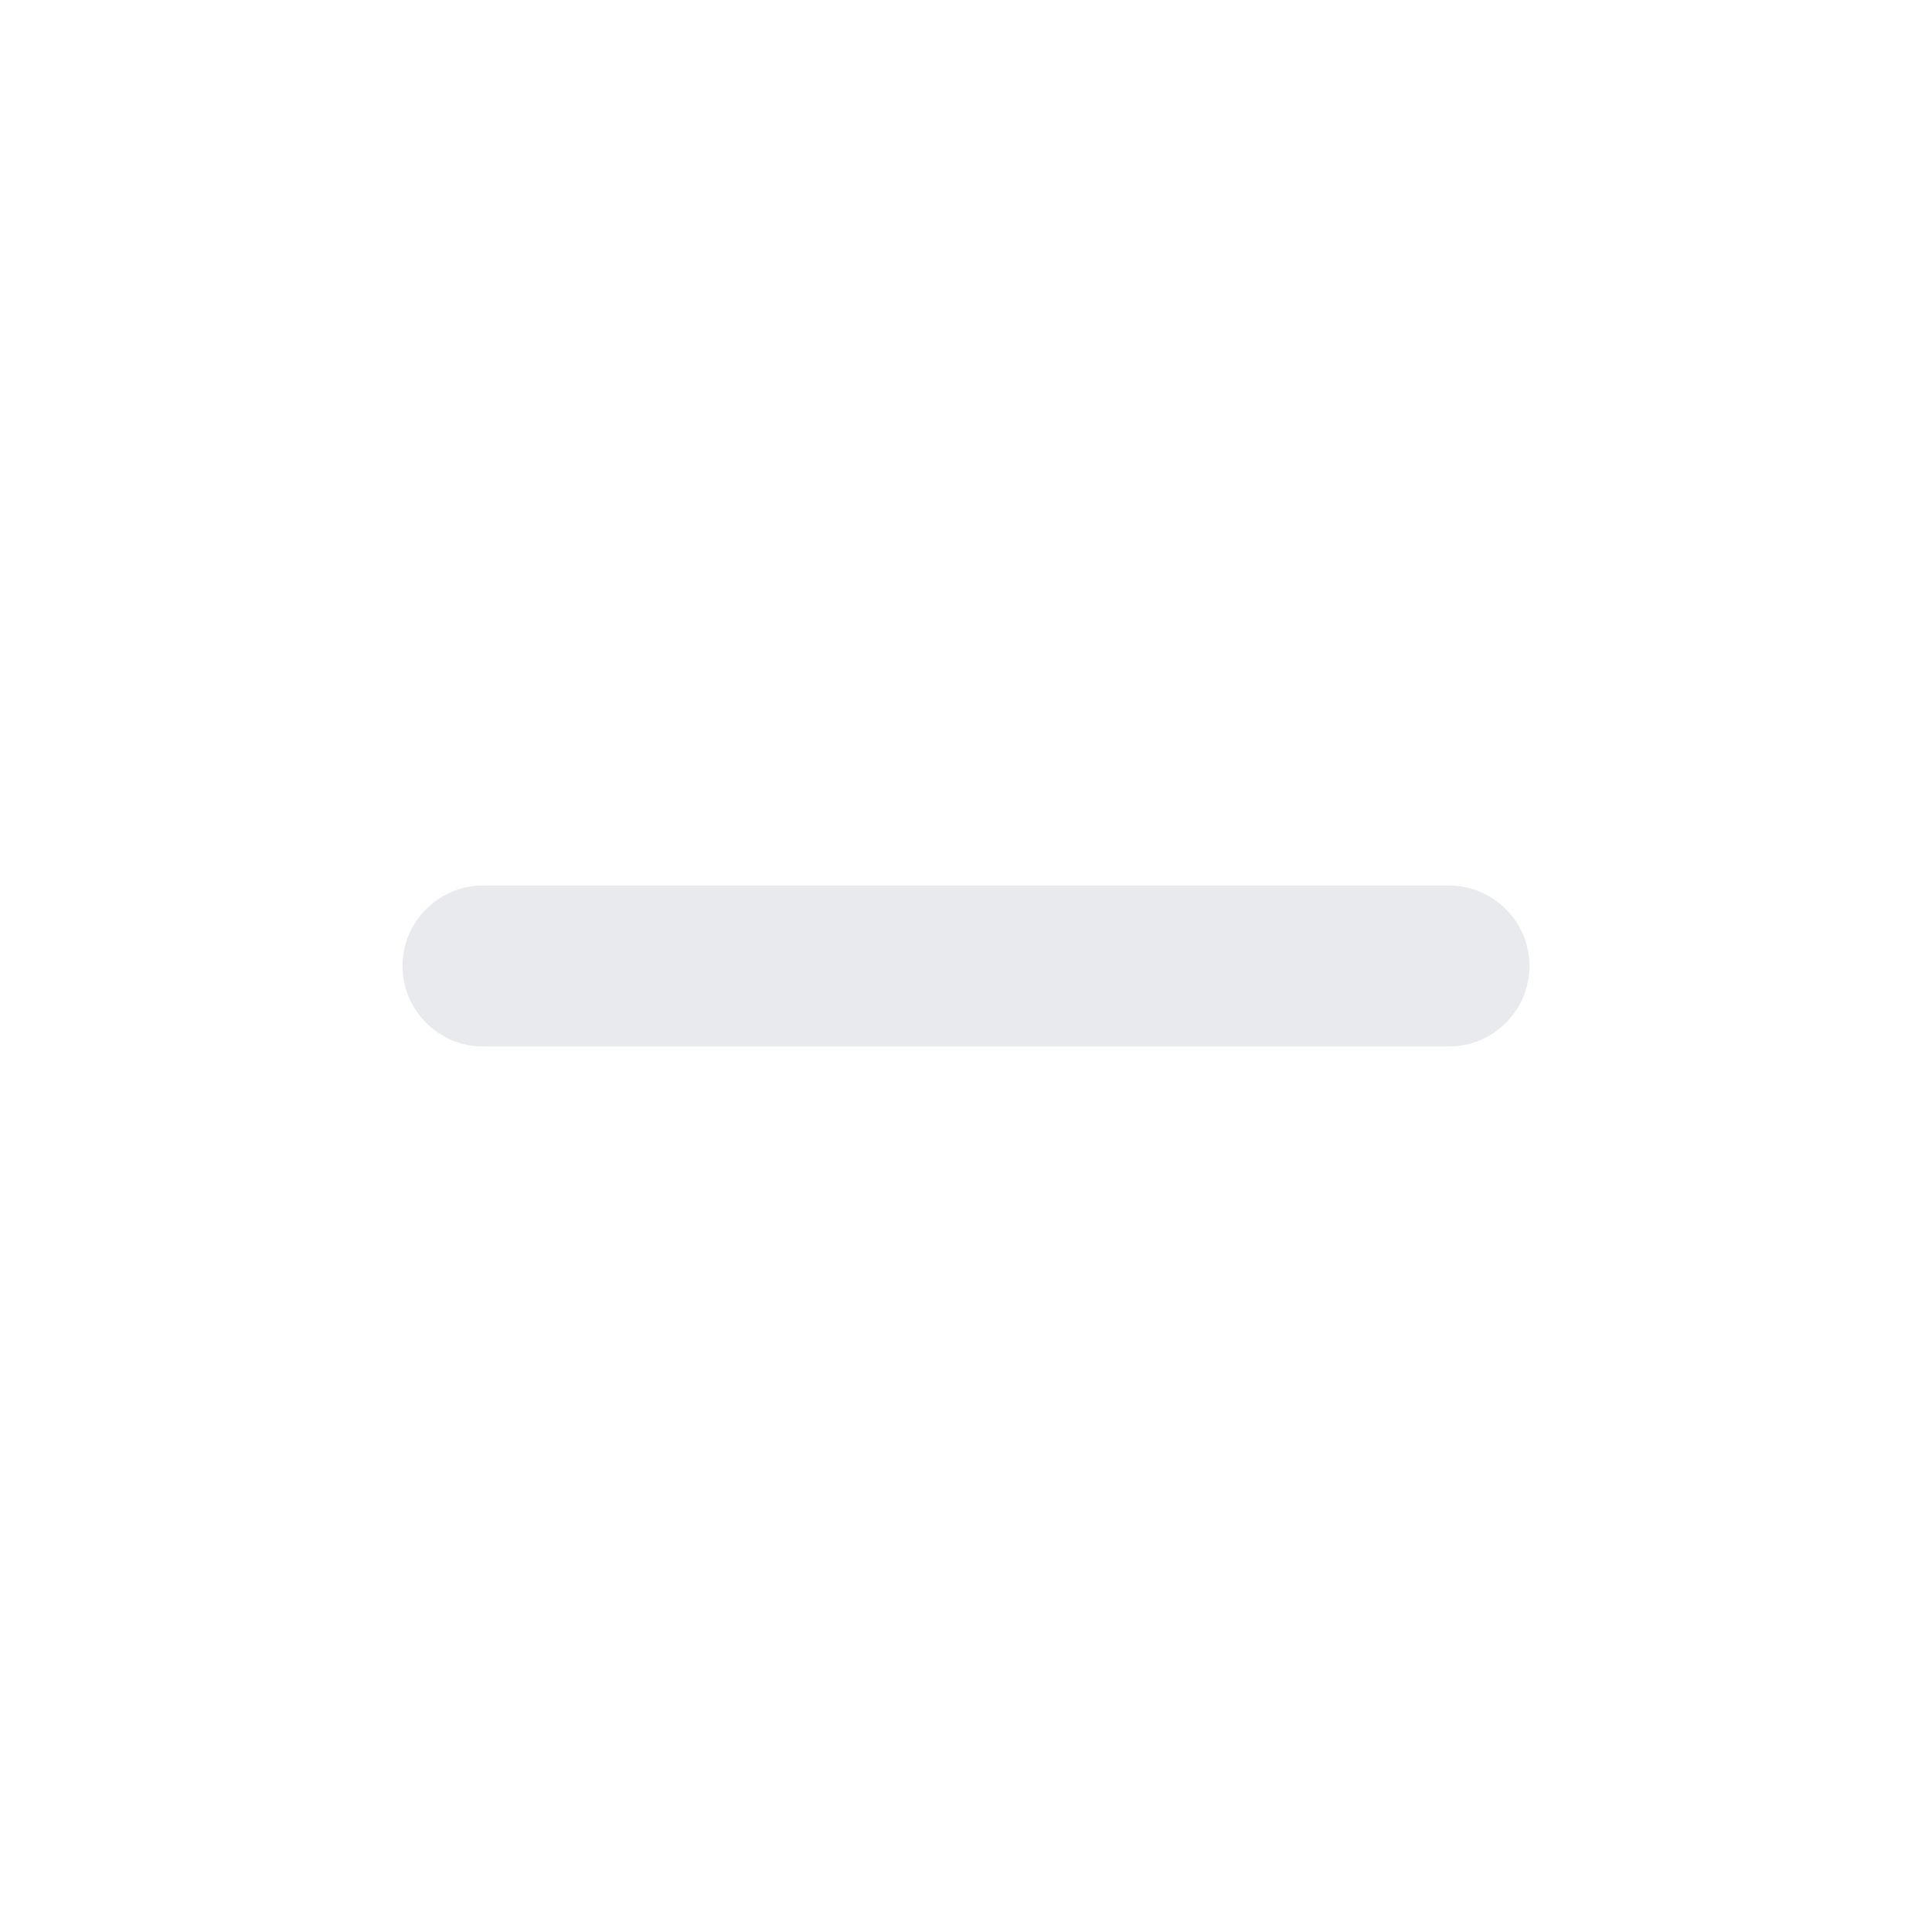
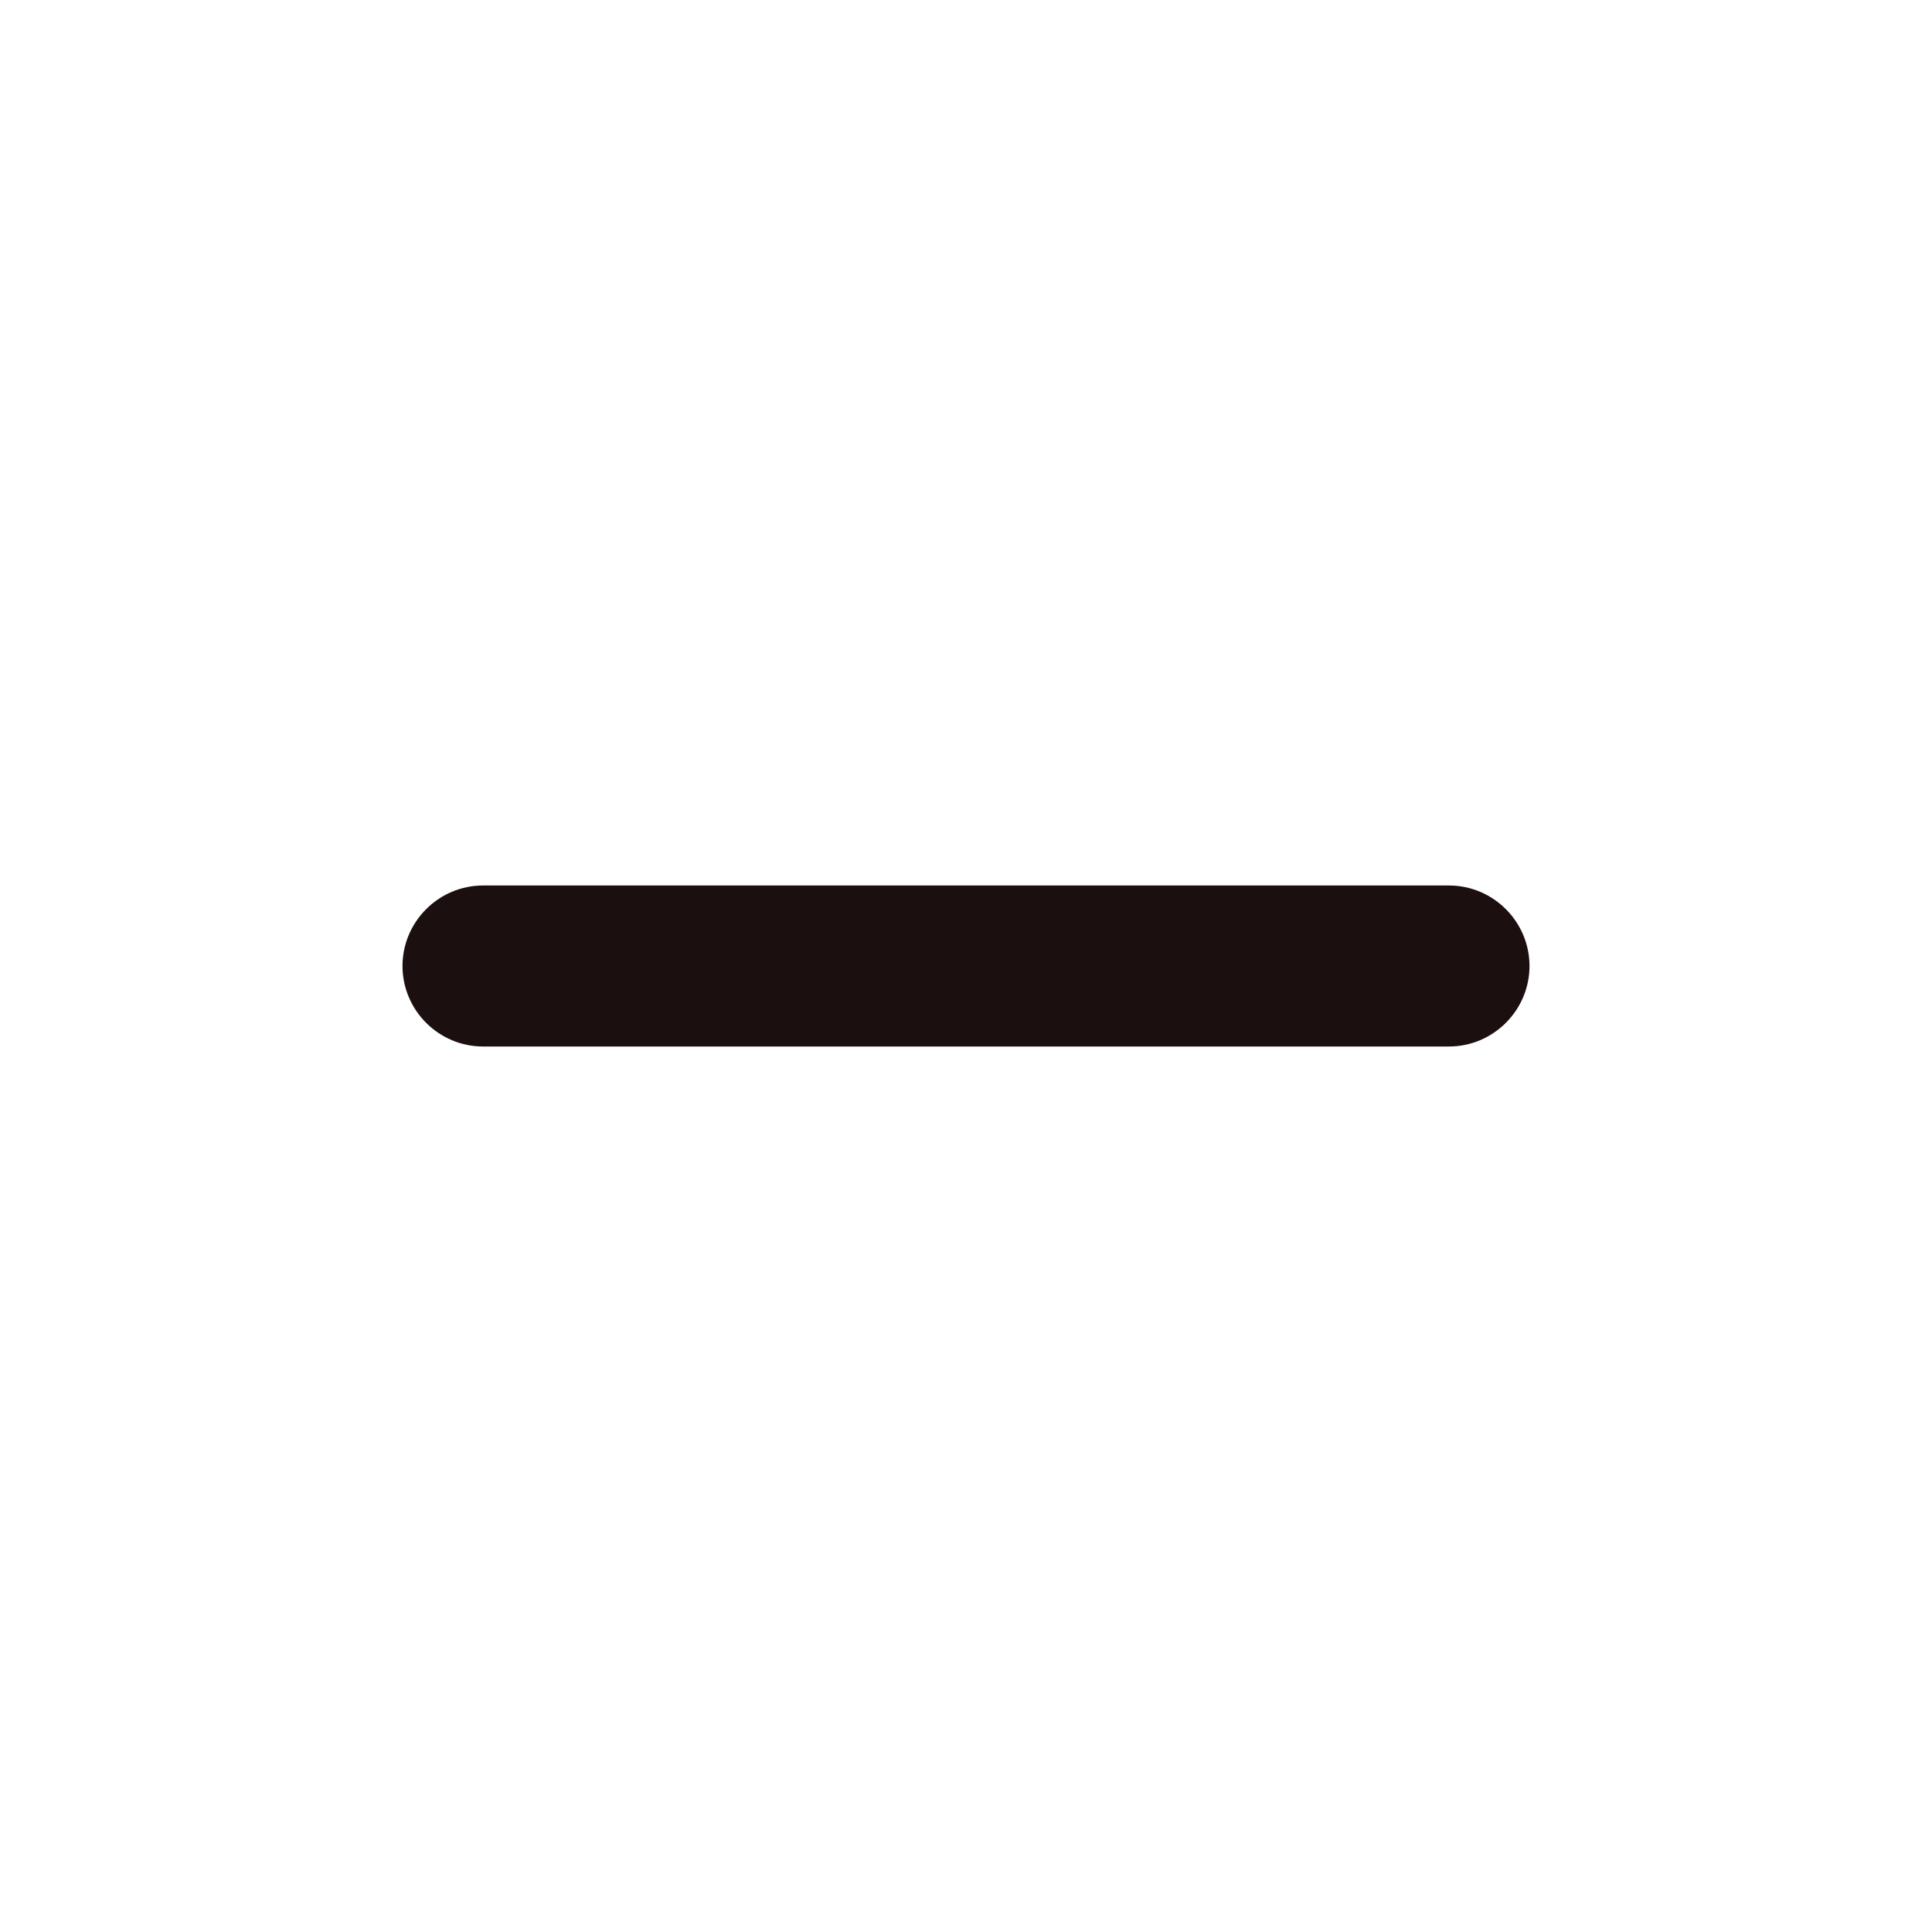
- <svg xmlns="http://www.w3.org/2000/svg" height="24px" viewBox="0 0 24 24" width="24px" fill="#e8eaed">
+ <svg xmlns="http://www.w3.org/2000/svg" height="24px" viewBox="0 0 24 24" width="24px" fill="#1C0F0F">
  <path d="M0 0h24v24H0V0z" fill="none" />
  <path d="M18 13H6c-.55 0-1-.45-1-1s.45-1 1-1h12c.55 0 1 .45 1 1s-.45 1-1 1z" />
</svg>
